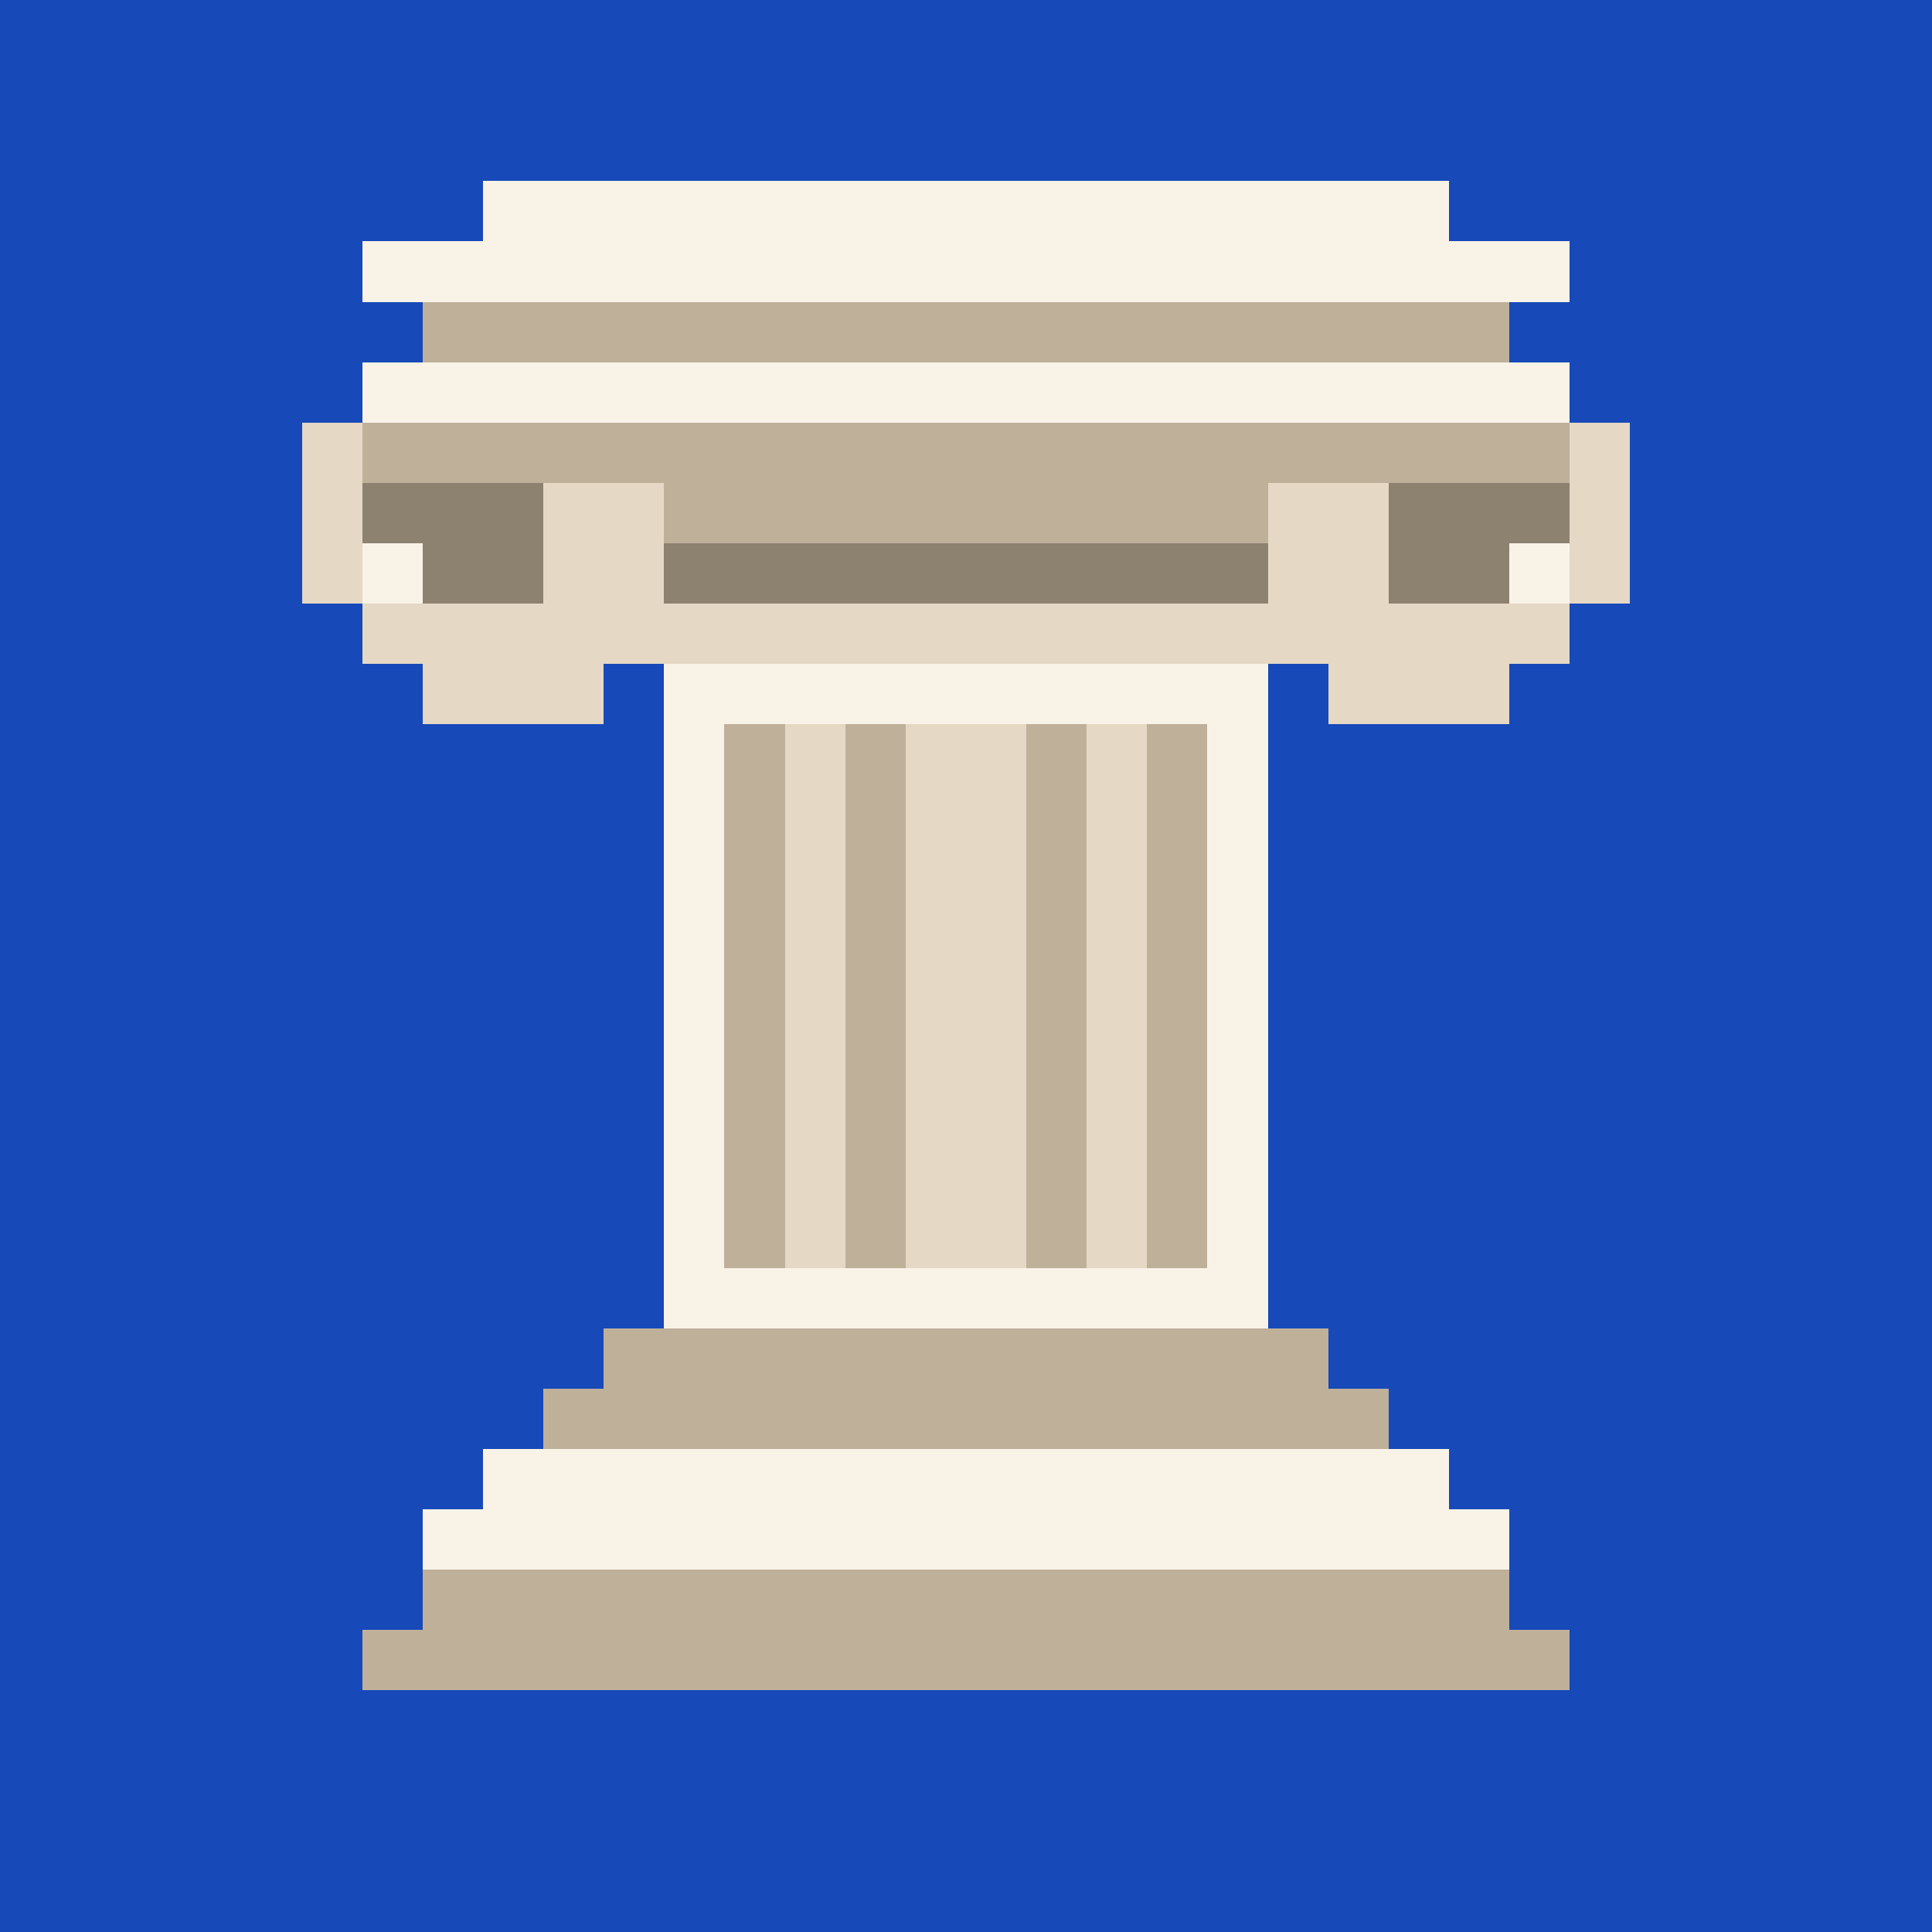
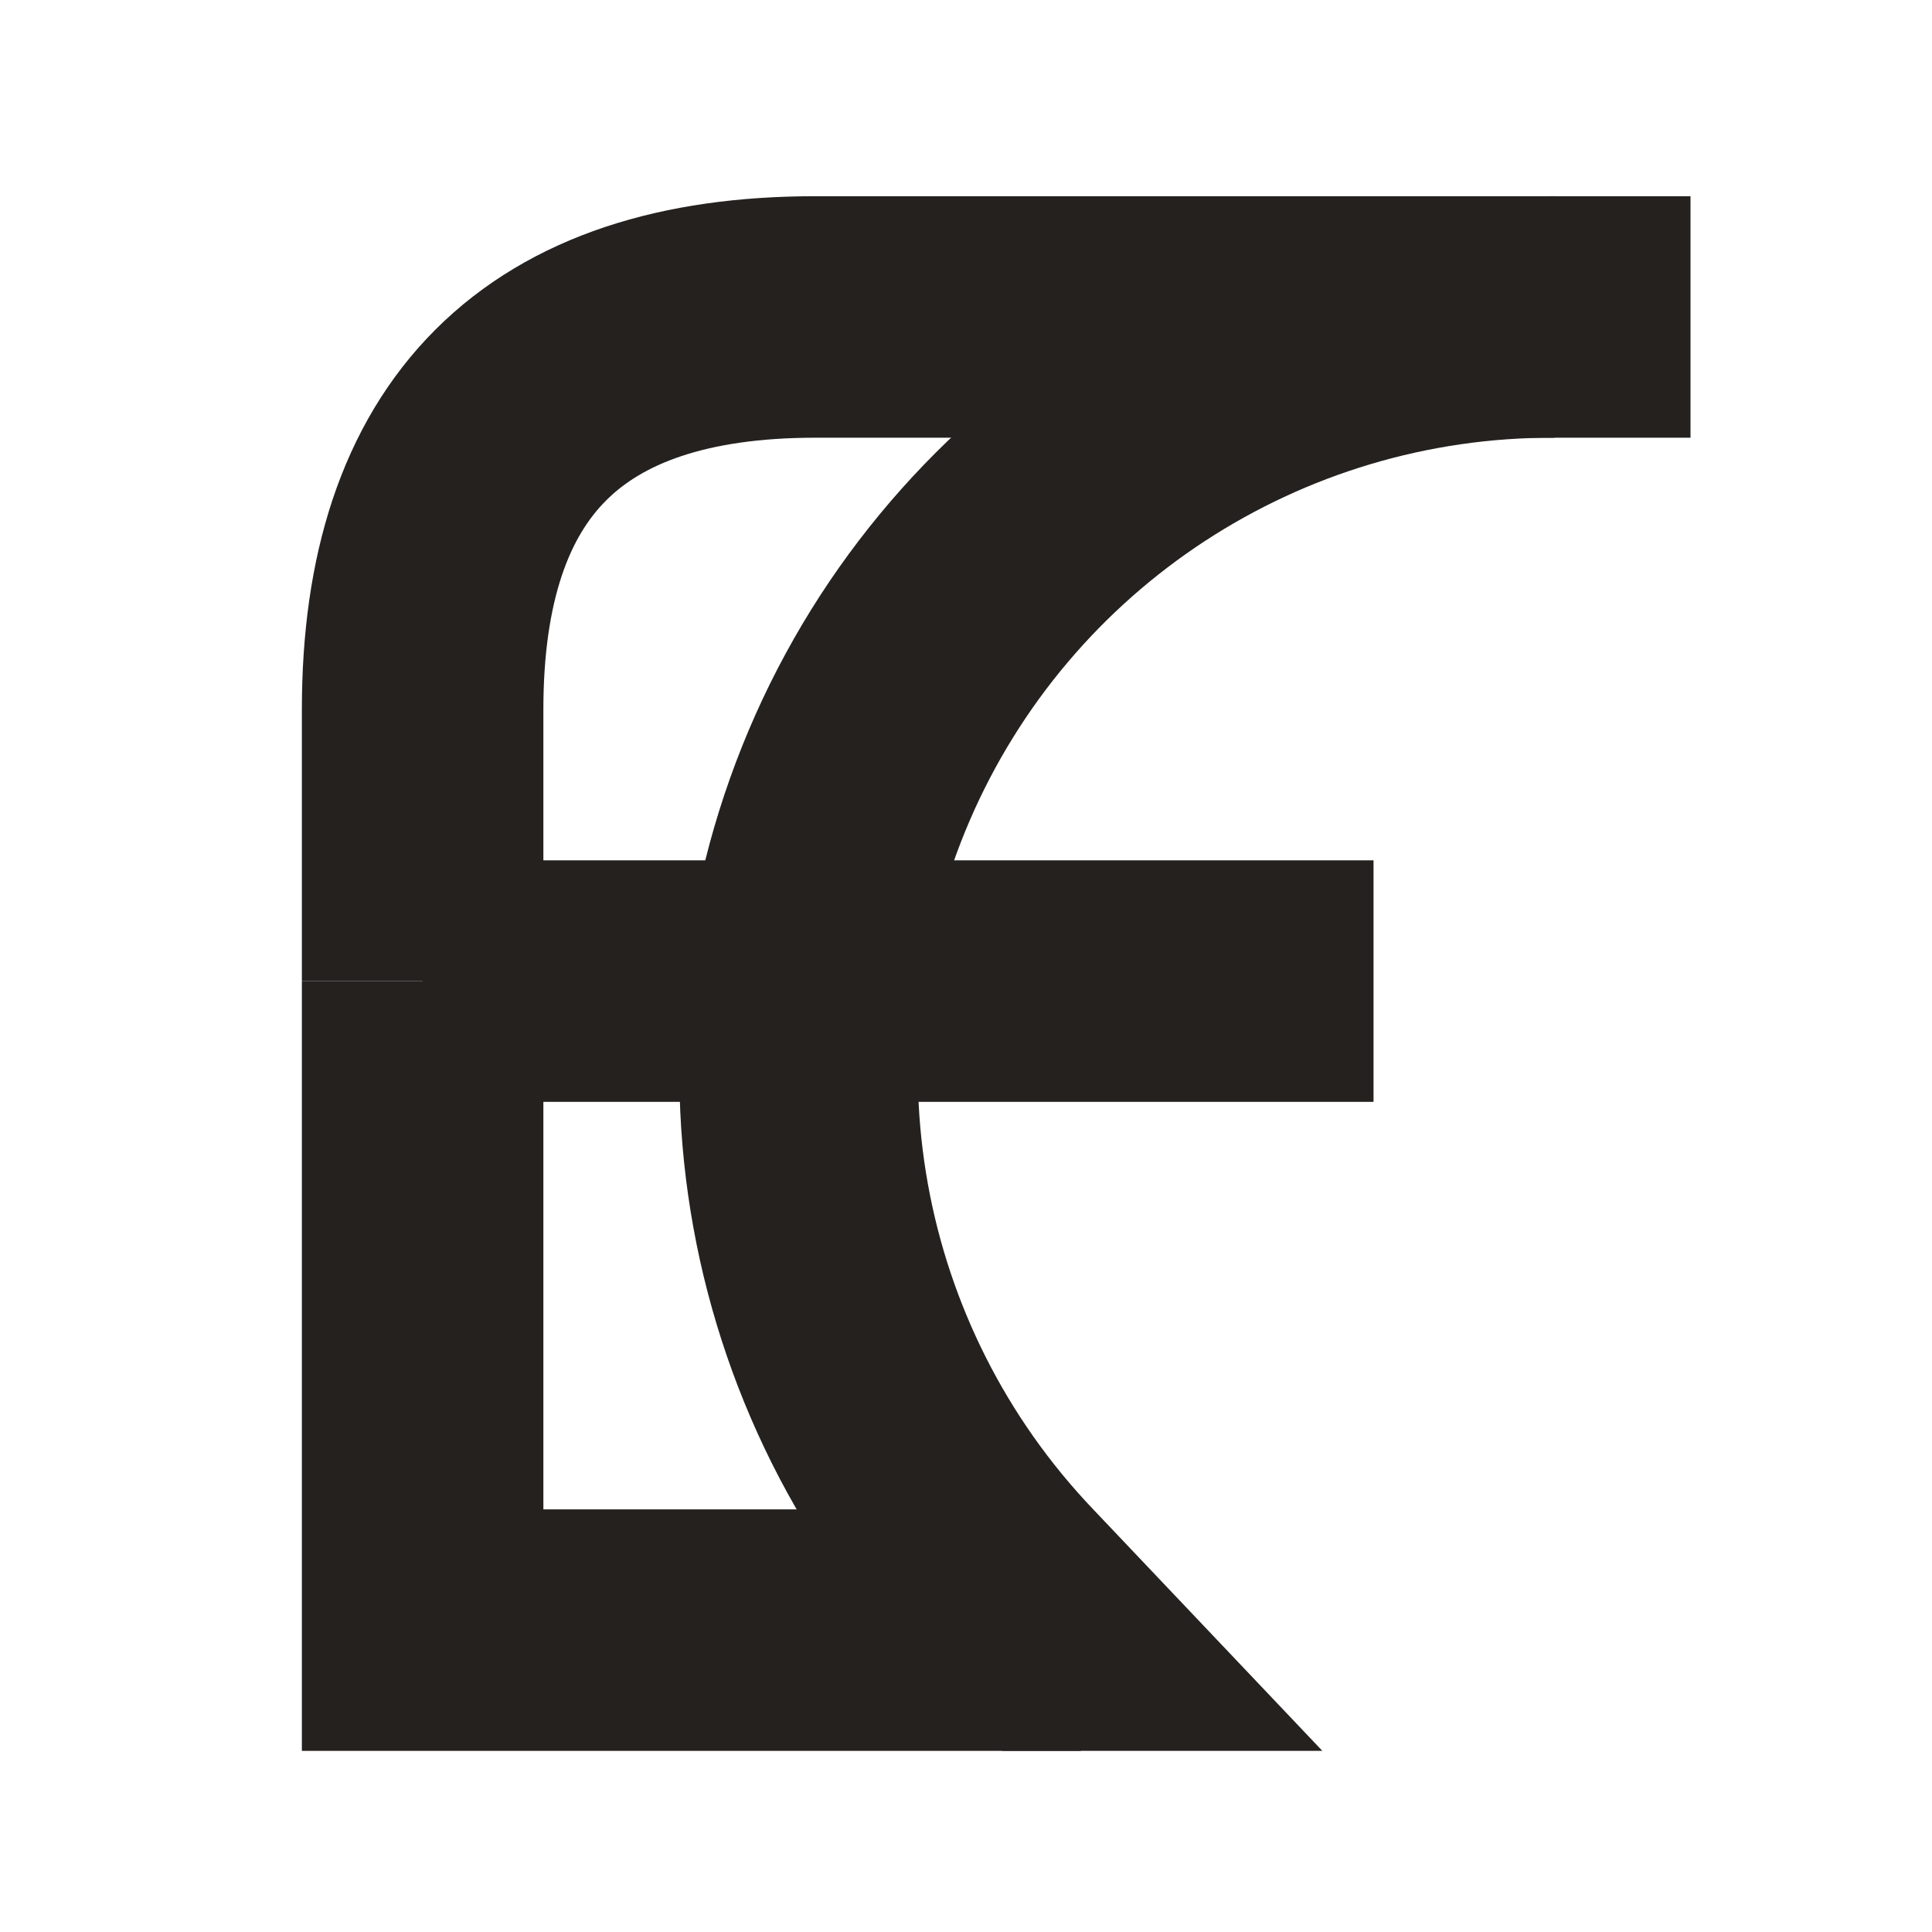
- <svg xmlns="http://www.w3.org/2000/svg" viewBox="0 0 1024 1024" shape-rendering="crispEdges">
-   <rect width="1024" height="1024" fill="#1749b8" />
-   <g id="column">
-     <g fill="#e5d8c4">
-       <rect x="256" y="96" width="512" height="32" />
-       <rect x="192" y="128" width="640" height="32" />
-       <rect x="224" y="160" width="576" height="32" />
-       <rect x="192" y="192" width="640" height="64" />
-       <rect x="160" y="224" width="192" height="96" />
-       <rect x="672" y="224" width="192" height="96" />
-       <rect x="320" y="224" width="384" height="32" />
-       <rect x="352" y="256" width="320" height="64" />
-       <rect x="192" y="320" width="128" height="32" />
-       <rect x="704" y="320" width="128" height="32" />
-       <rect x="320" y="320" width="384" height="32" />
-       <rect x="224" y="352" width="96" height="32" />
-       <rect x="704" y="352" width="96" height="32" />
-       <rect x="352" y="352" width="320" height="32" />
-       <rect x="352" y="384" width="320" height="288" />
-       <rect x="352" y="672" width="320" height="32" />
-       <rect x="320" y="704" width="384" height="32" />
-       <rect x="288" y="736" width="448" height="32" />
-       <rect x="256" y="768" width="512" height="32" />
-       <rect x="224" y="800" width="576" height="64" />
-       <rect x="192" y="864" width="640" height="32" />
+ <svg xmlns="http://www.w3.org/2000/svg" width="100%" height="100%" viewBox="0 5 128 128" version="1.1" shape-rendering="geometricPrecision">
+   <defs>
+     <clipPath id="fraia-macos-tip">
+       <rect x="0" y="0" width="112" height="128" />
+     </clipPath>
+   </defs>
+   <g id="fraia-glyph" data-channel-color="#24211f">
+     <g clip-path="url(#fraia-macos-tip)" fill="none" stroke="#24211f" stroke-width="16" stroke-linecap="butt" stroke-linejoin="round">
+       <path d="M28 70V52Q28 26 54 26H112" />
+       <path d="M28 70H91" />
+       <path d="M28 70V113H71.61" stroke-linejoin="miter" />
    </g>
-     <g fill="#bfb09a">
-       <rect x="224" y="160" width="576" height="32" />
-       <rect x="192" y="224" width="640" height="32" />
-       <rect x="352" y="256" width="320" height="32" />
-       <rect x="384" y="384" width="32" height="288" />
-       <rect x="448" y="384" width="32" height="288" />
-       <rect x="544" y="384" width="32" height="288" />
-       <rect x="608" y="384" width="32" height="288" />
-       <rect x="320" y="704" width="384" height="32" />
-       <rect x="288" y="736" width="448" height="32" />
-       <rect x="224" y="832" width="576" height="32" />
-       <rect x="192" y="864" width="640" height="32" />
-     </g>
-     <g fill="#8d8170">
-       <rect x="192" y="256" width="96" height="64" />
-       <rect x="736" y="256" width="96" height="64" />
-       <rect x="352" y="288" width="320" height="32" />
-     </g>
-     <g fill="#f9f3e7">
-       <rect x="256" y="96" width="512" height="32" />
-       <rect x="192" y="128" width="640" height="32" />
-       <rect x="192" y="192" width="640" height="32" />
-       <rect x="192" y="288" width="32" height="32" />
-       <rect x="800" y="288" width="32" height="32" />
-       <rect x="352" y="352" width="320" height="32" />
-       <rect x="352" y="384" width="32" height="288" />
-       <rect x="640" y="384" width="32" height="288" />
-       <rect x="352" y="672" width="320" height="32" />
-       <rect x="256" y="768" width="512" height="32" />
-       <rect x="224" y="800" width="576" height="32" />
-     </g>
+     <path d="M103 18A58 58 0 0 0 66.42 121H87.61L72.43 105A42 42 0 0 1 103 34Z" fill="#24211f" />
  </g>
</svg>
